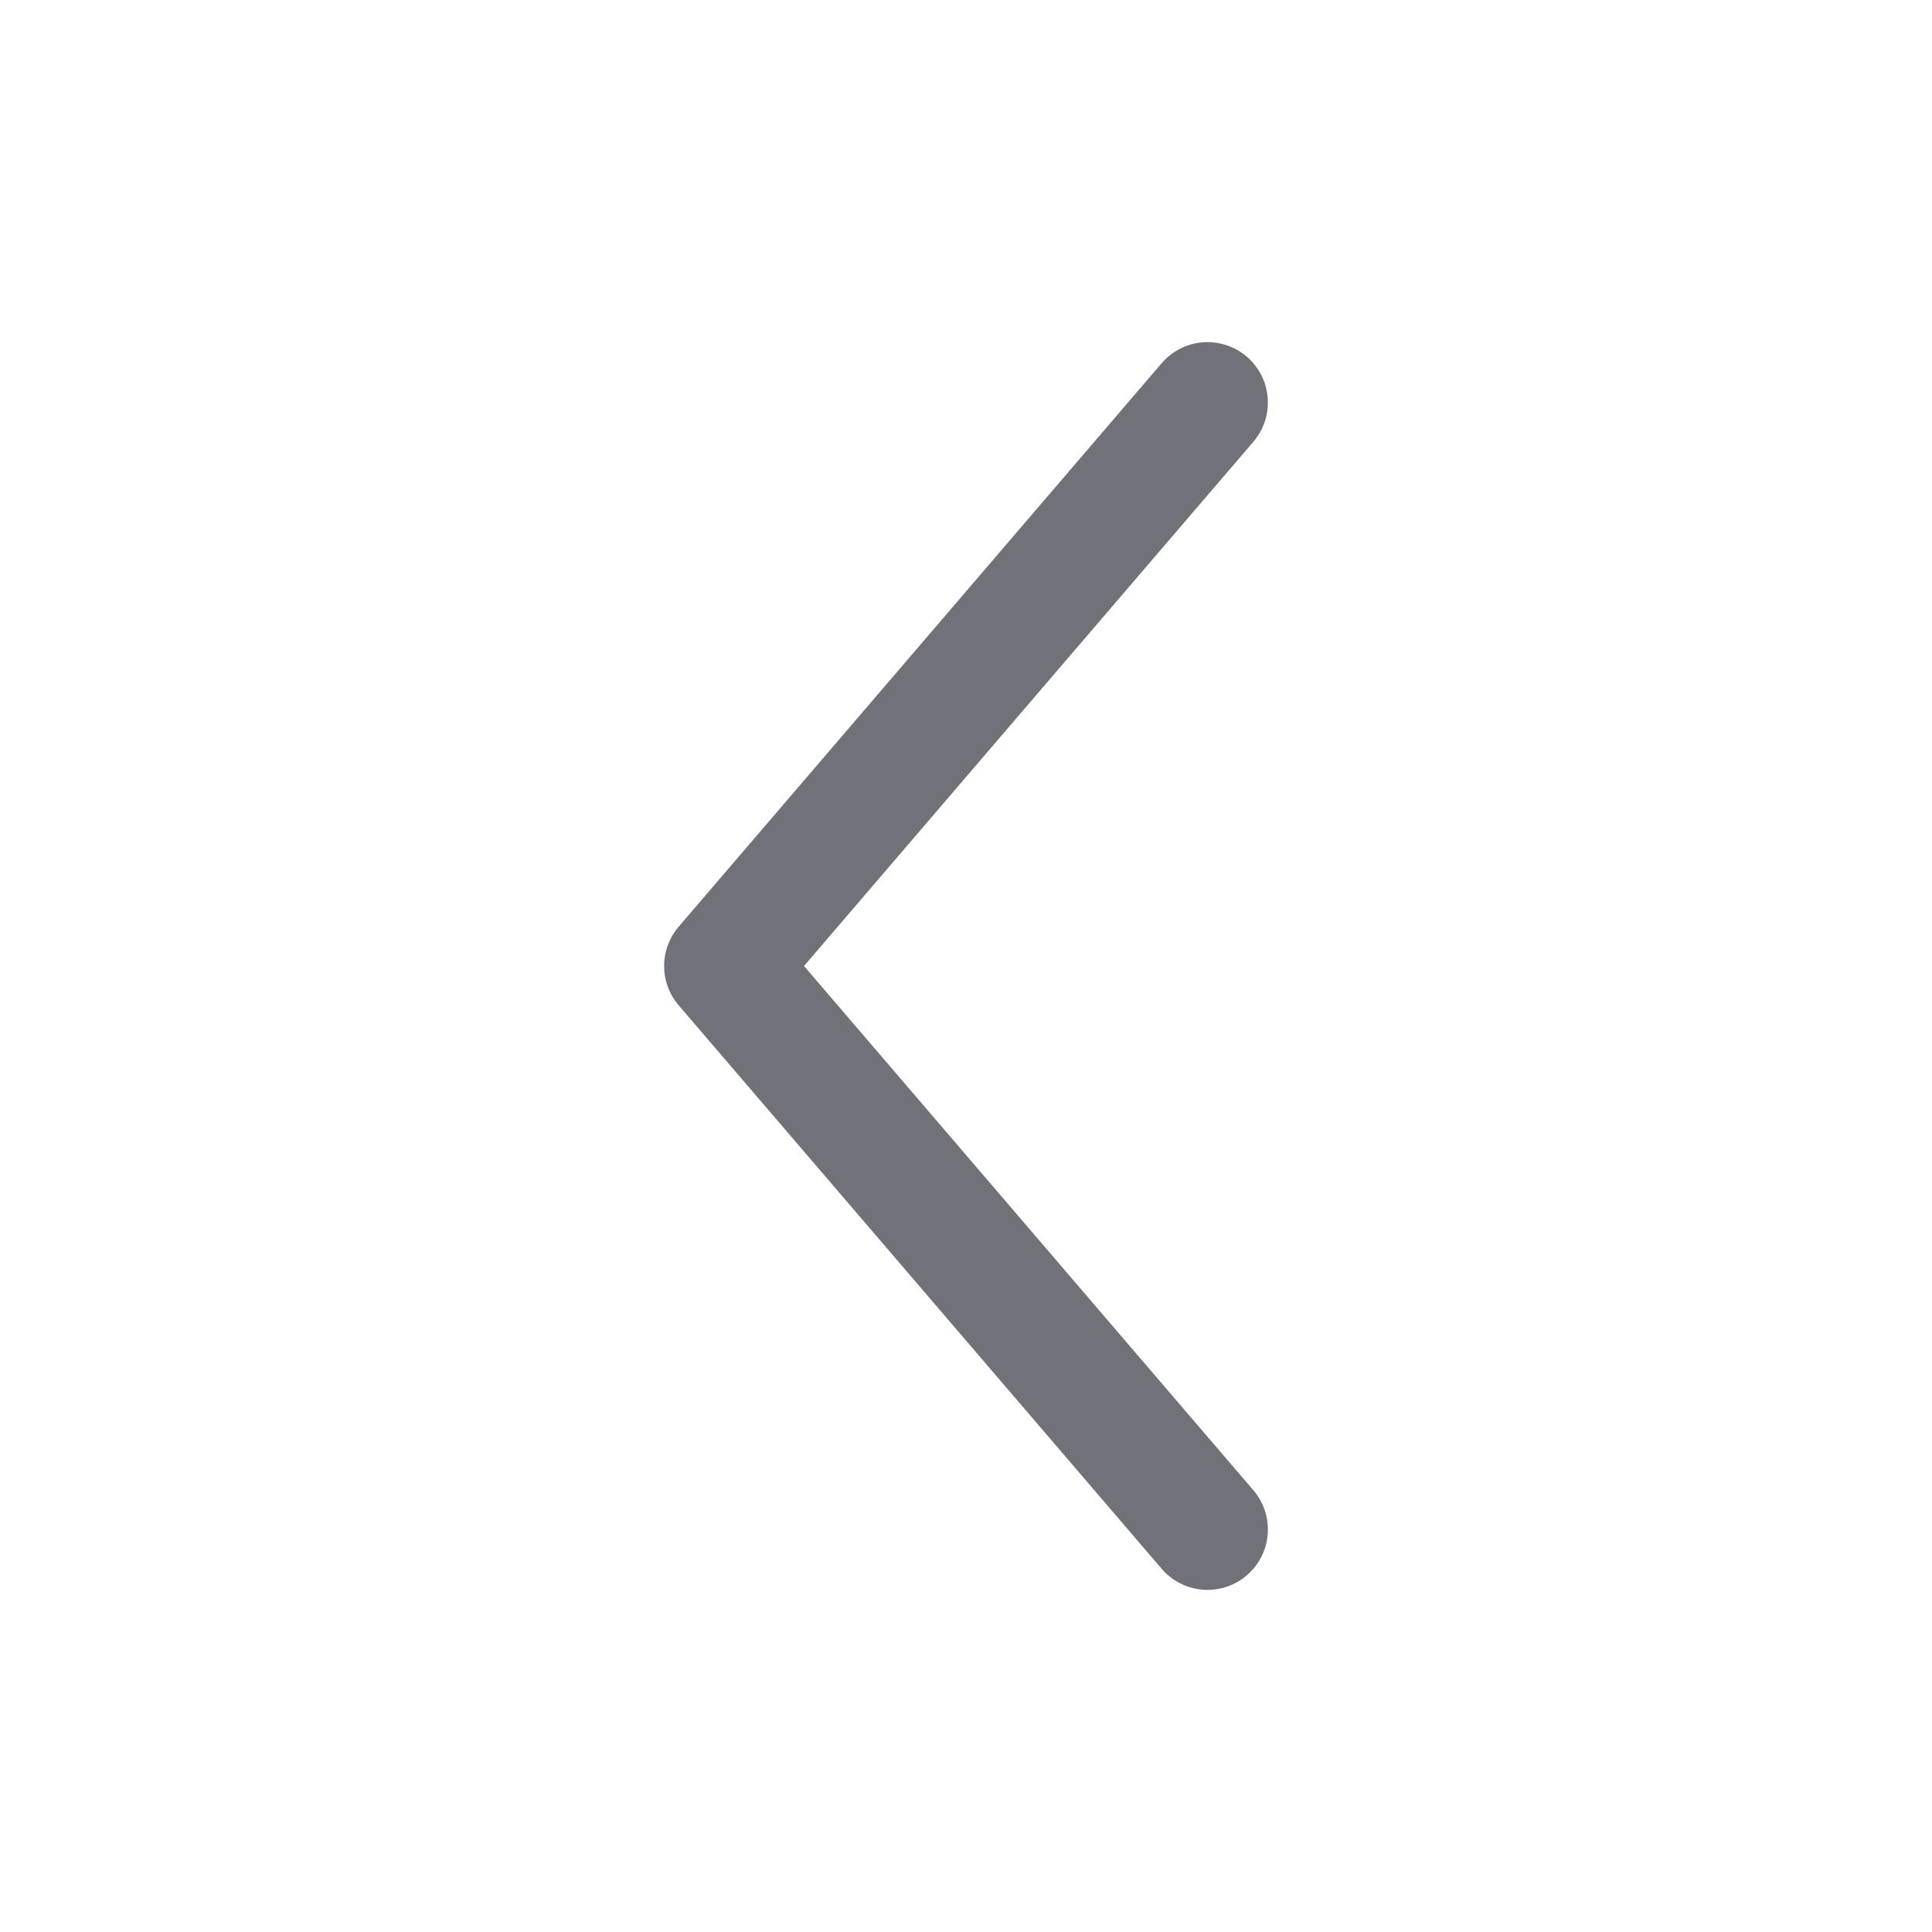
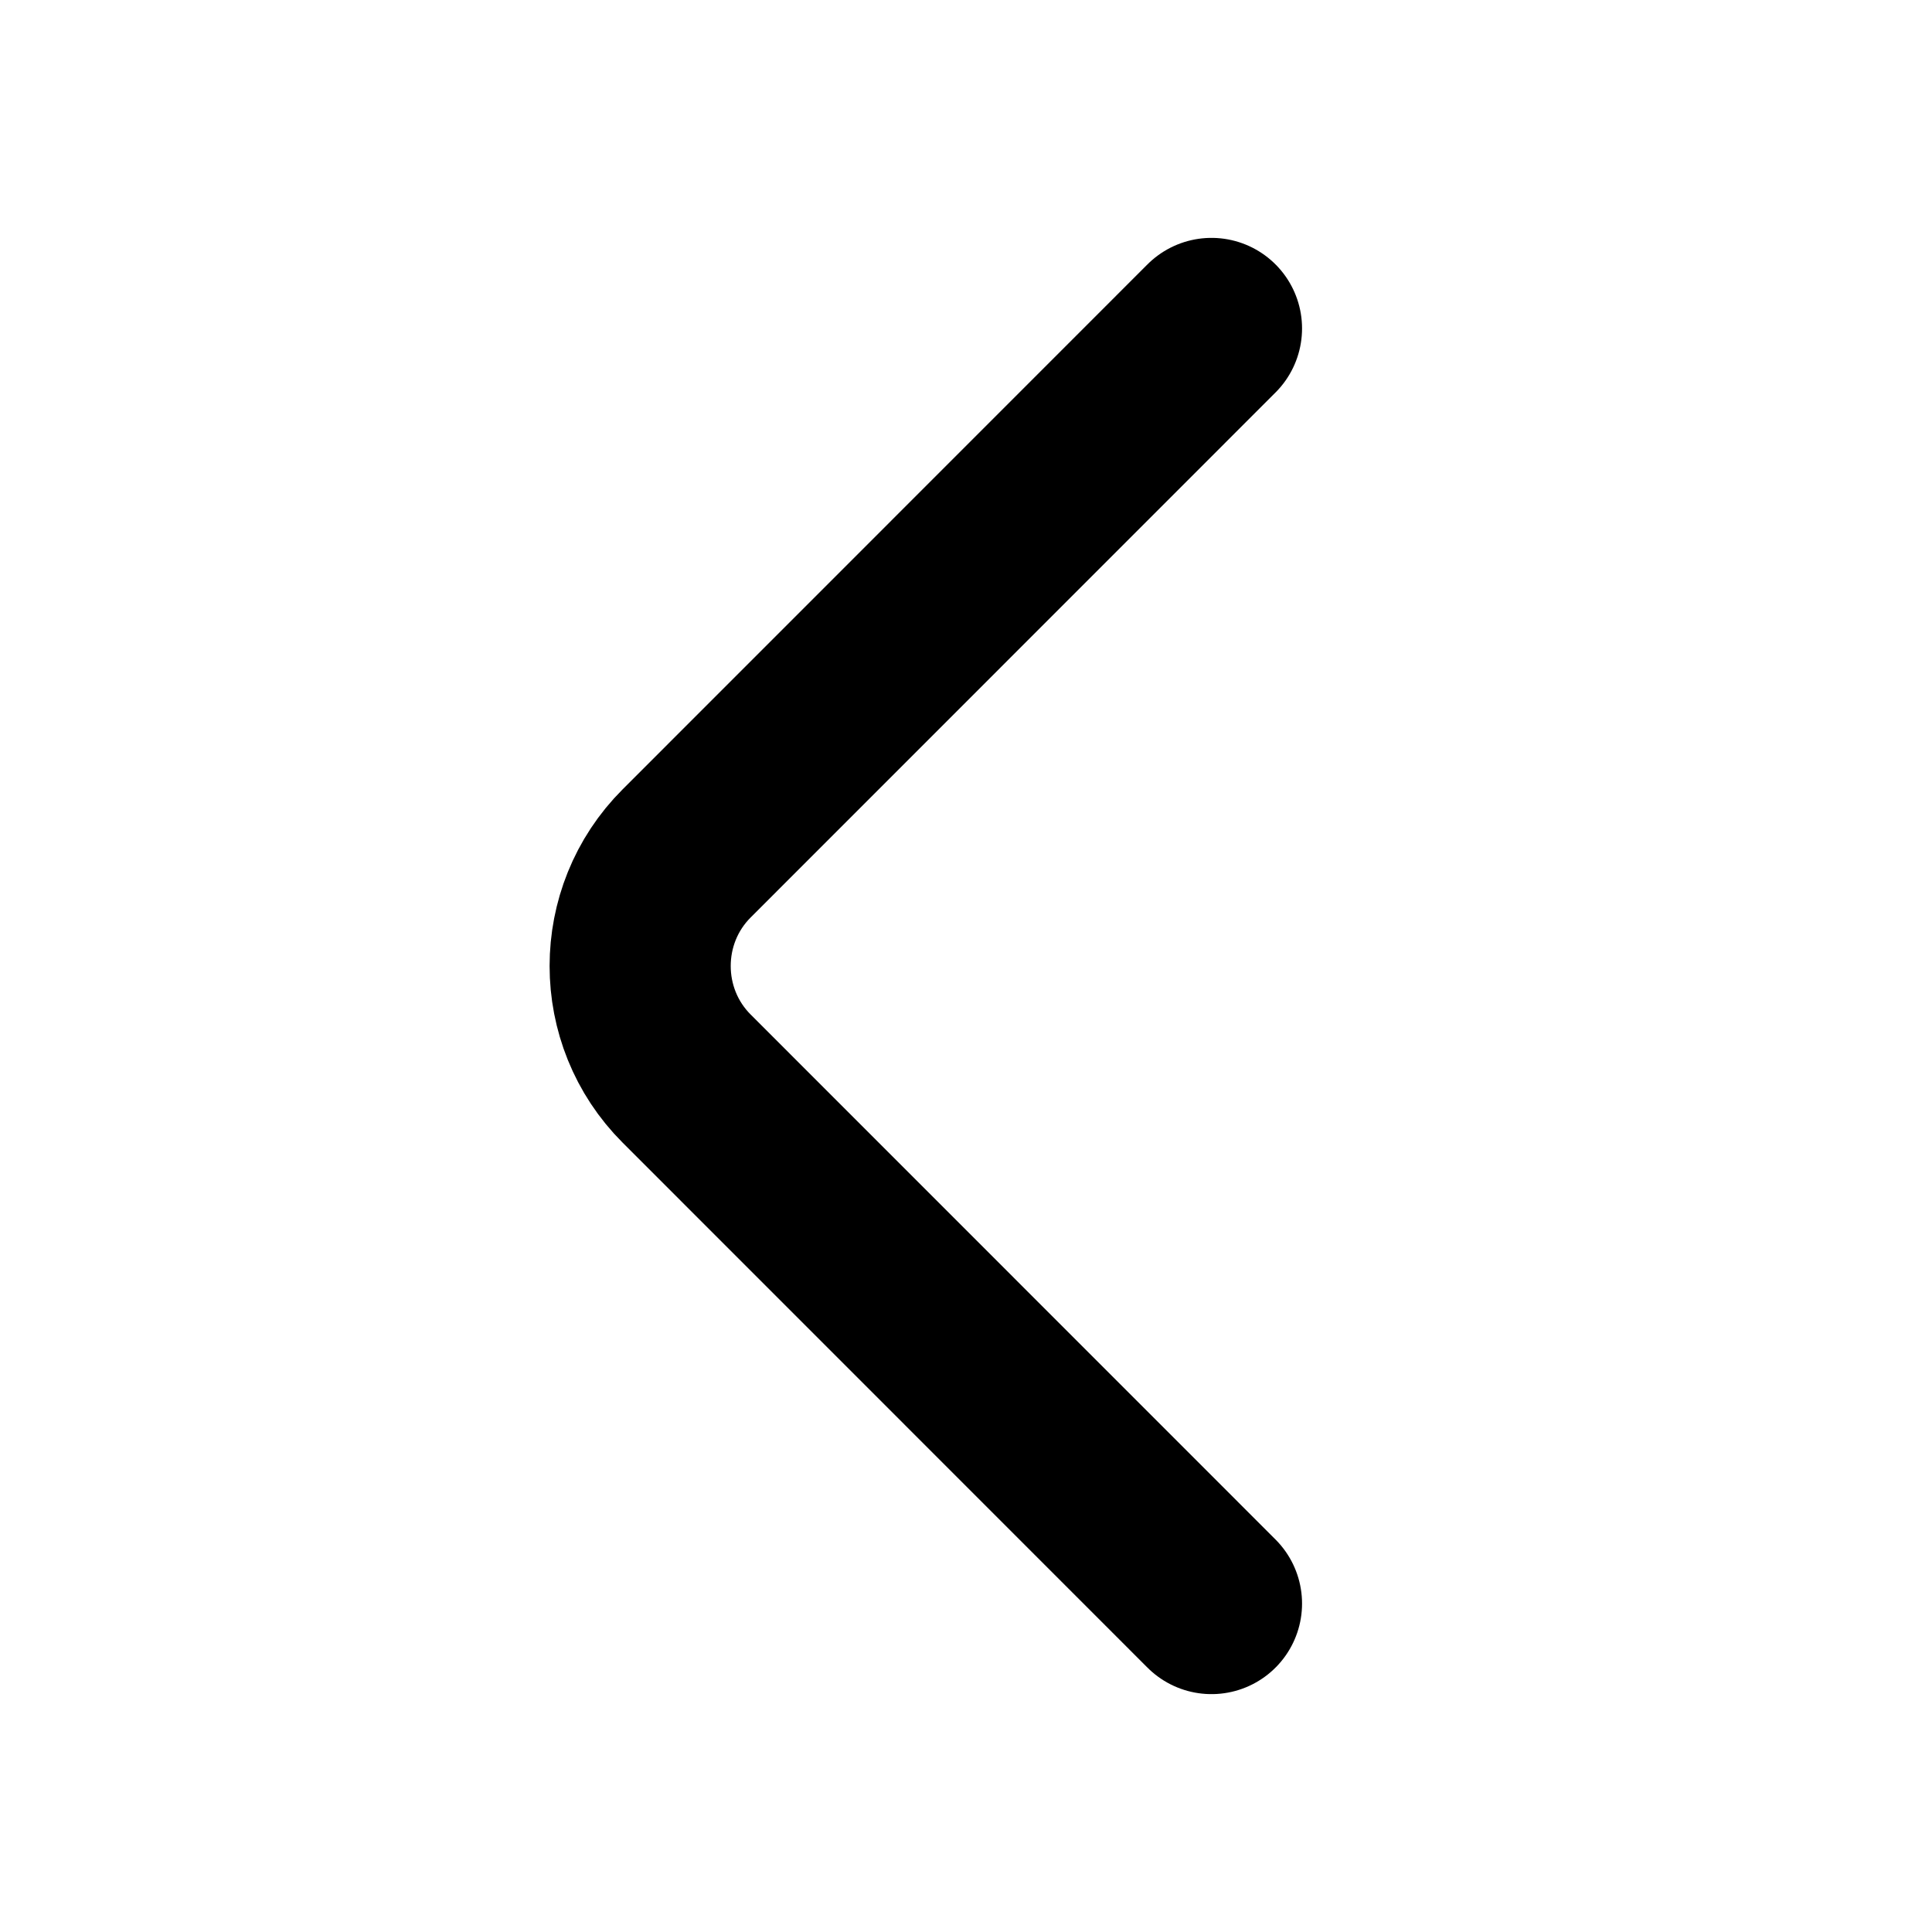
- <svg xmlns="http://www.w3.org/2000/svg" width="24" height="24" viewBox="0 0 24 24" fill="none">
-   <path d="M15 5L9 12L15 19" stroke="#71717a" stroke-width="1.5" stroke-linecap="round" stroke-linejoin="round" />
+ <svg xmlns="http://www.w3.org/2000/svg" width="16" height="16" viewBox="0 0 16 16" fill="none">
+   <path d="M10.033 13.28L5.687 8.933C5.173 8.42 5.173 7.58 5.687 7.067L10.033 2.72" stroke="currentColor" stroke-width="1.5" stroke-miterlimit="10" stroke-linecap="round" stroke-linejoin="round" />
</svg>
